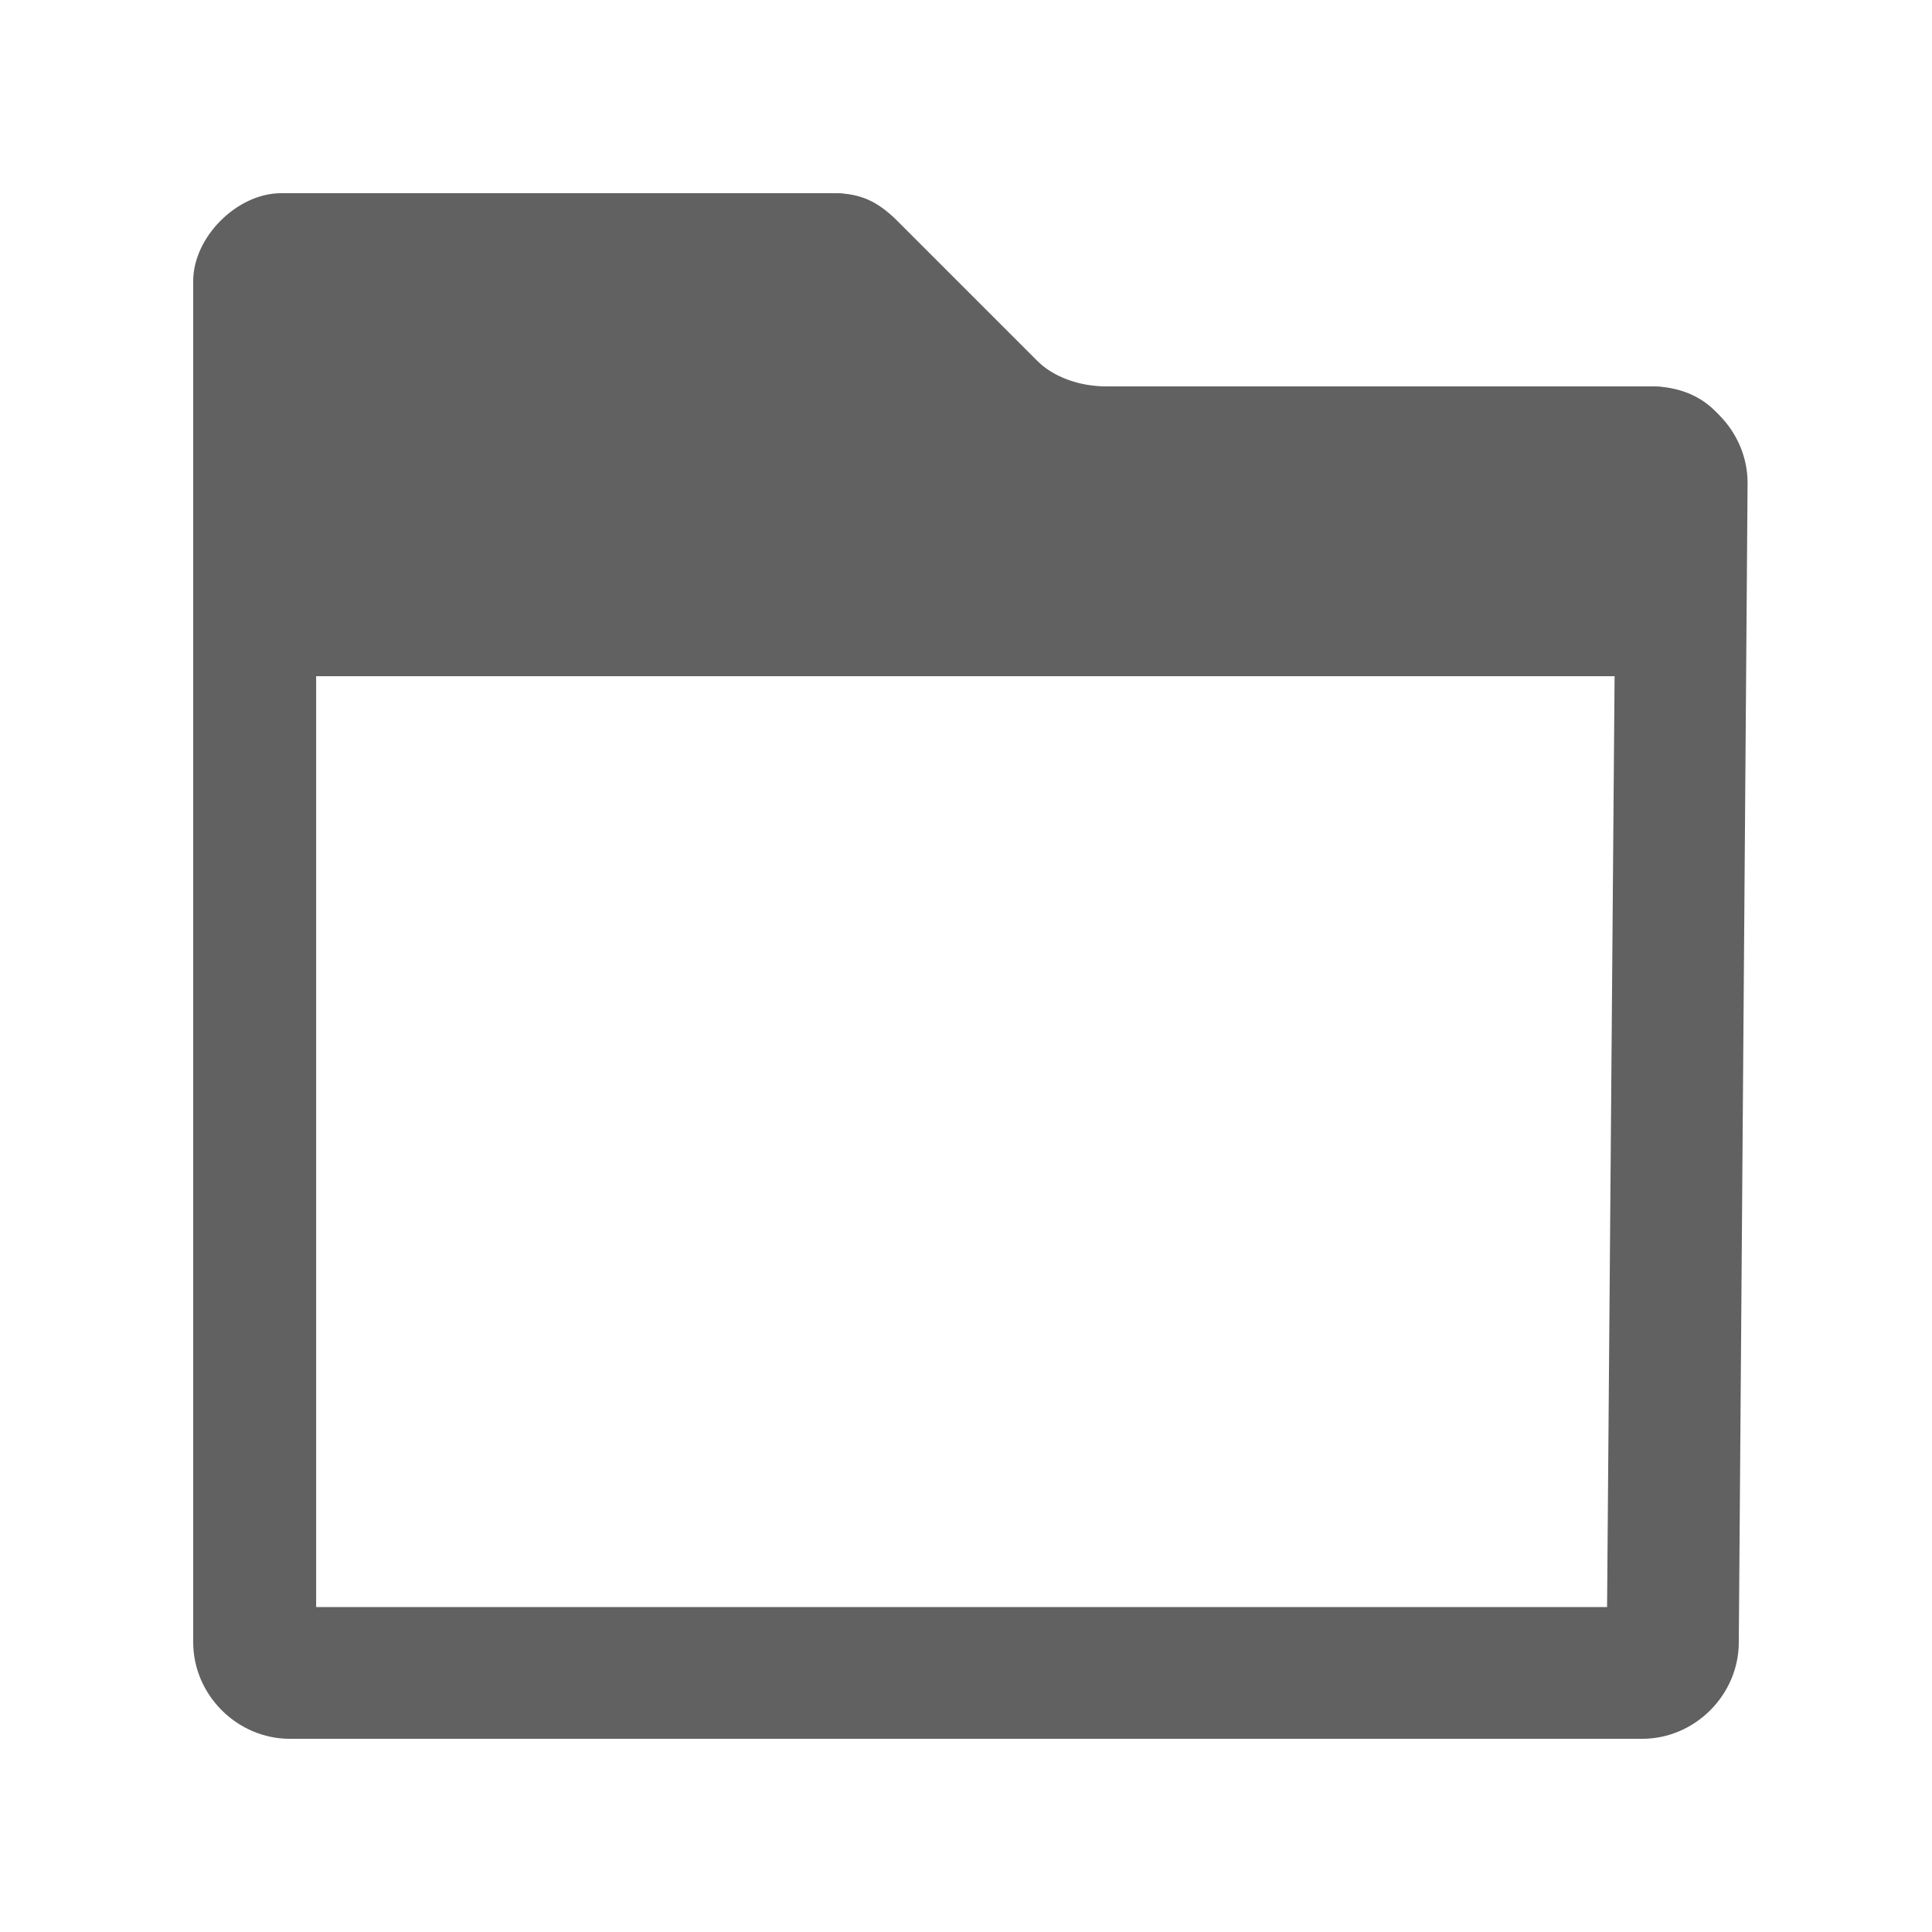
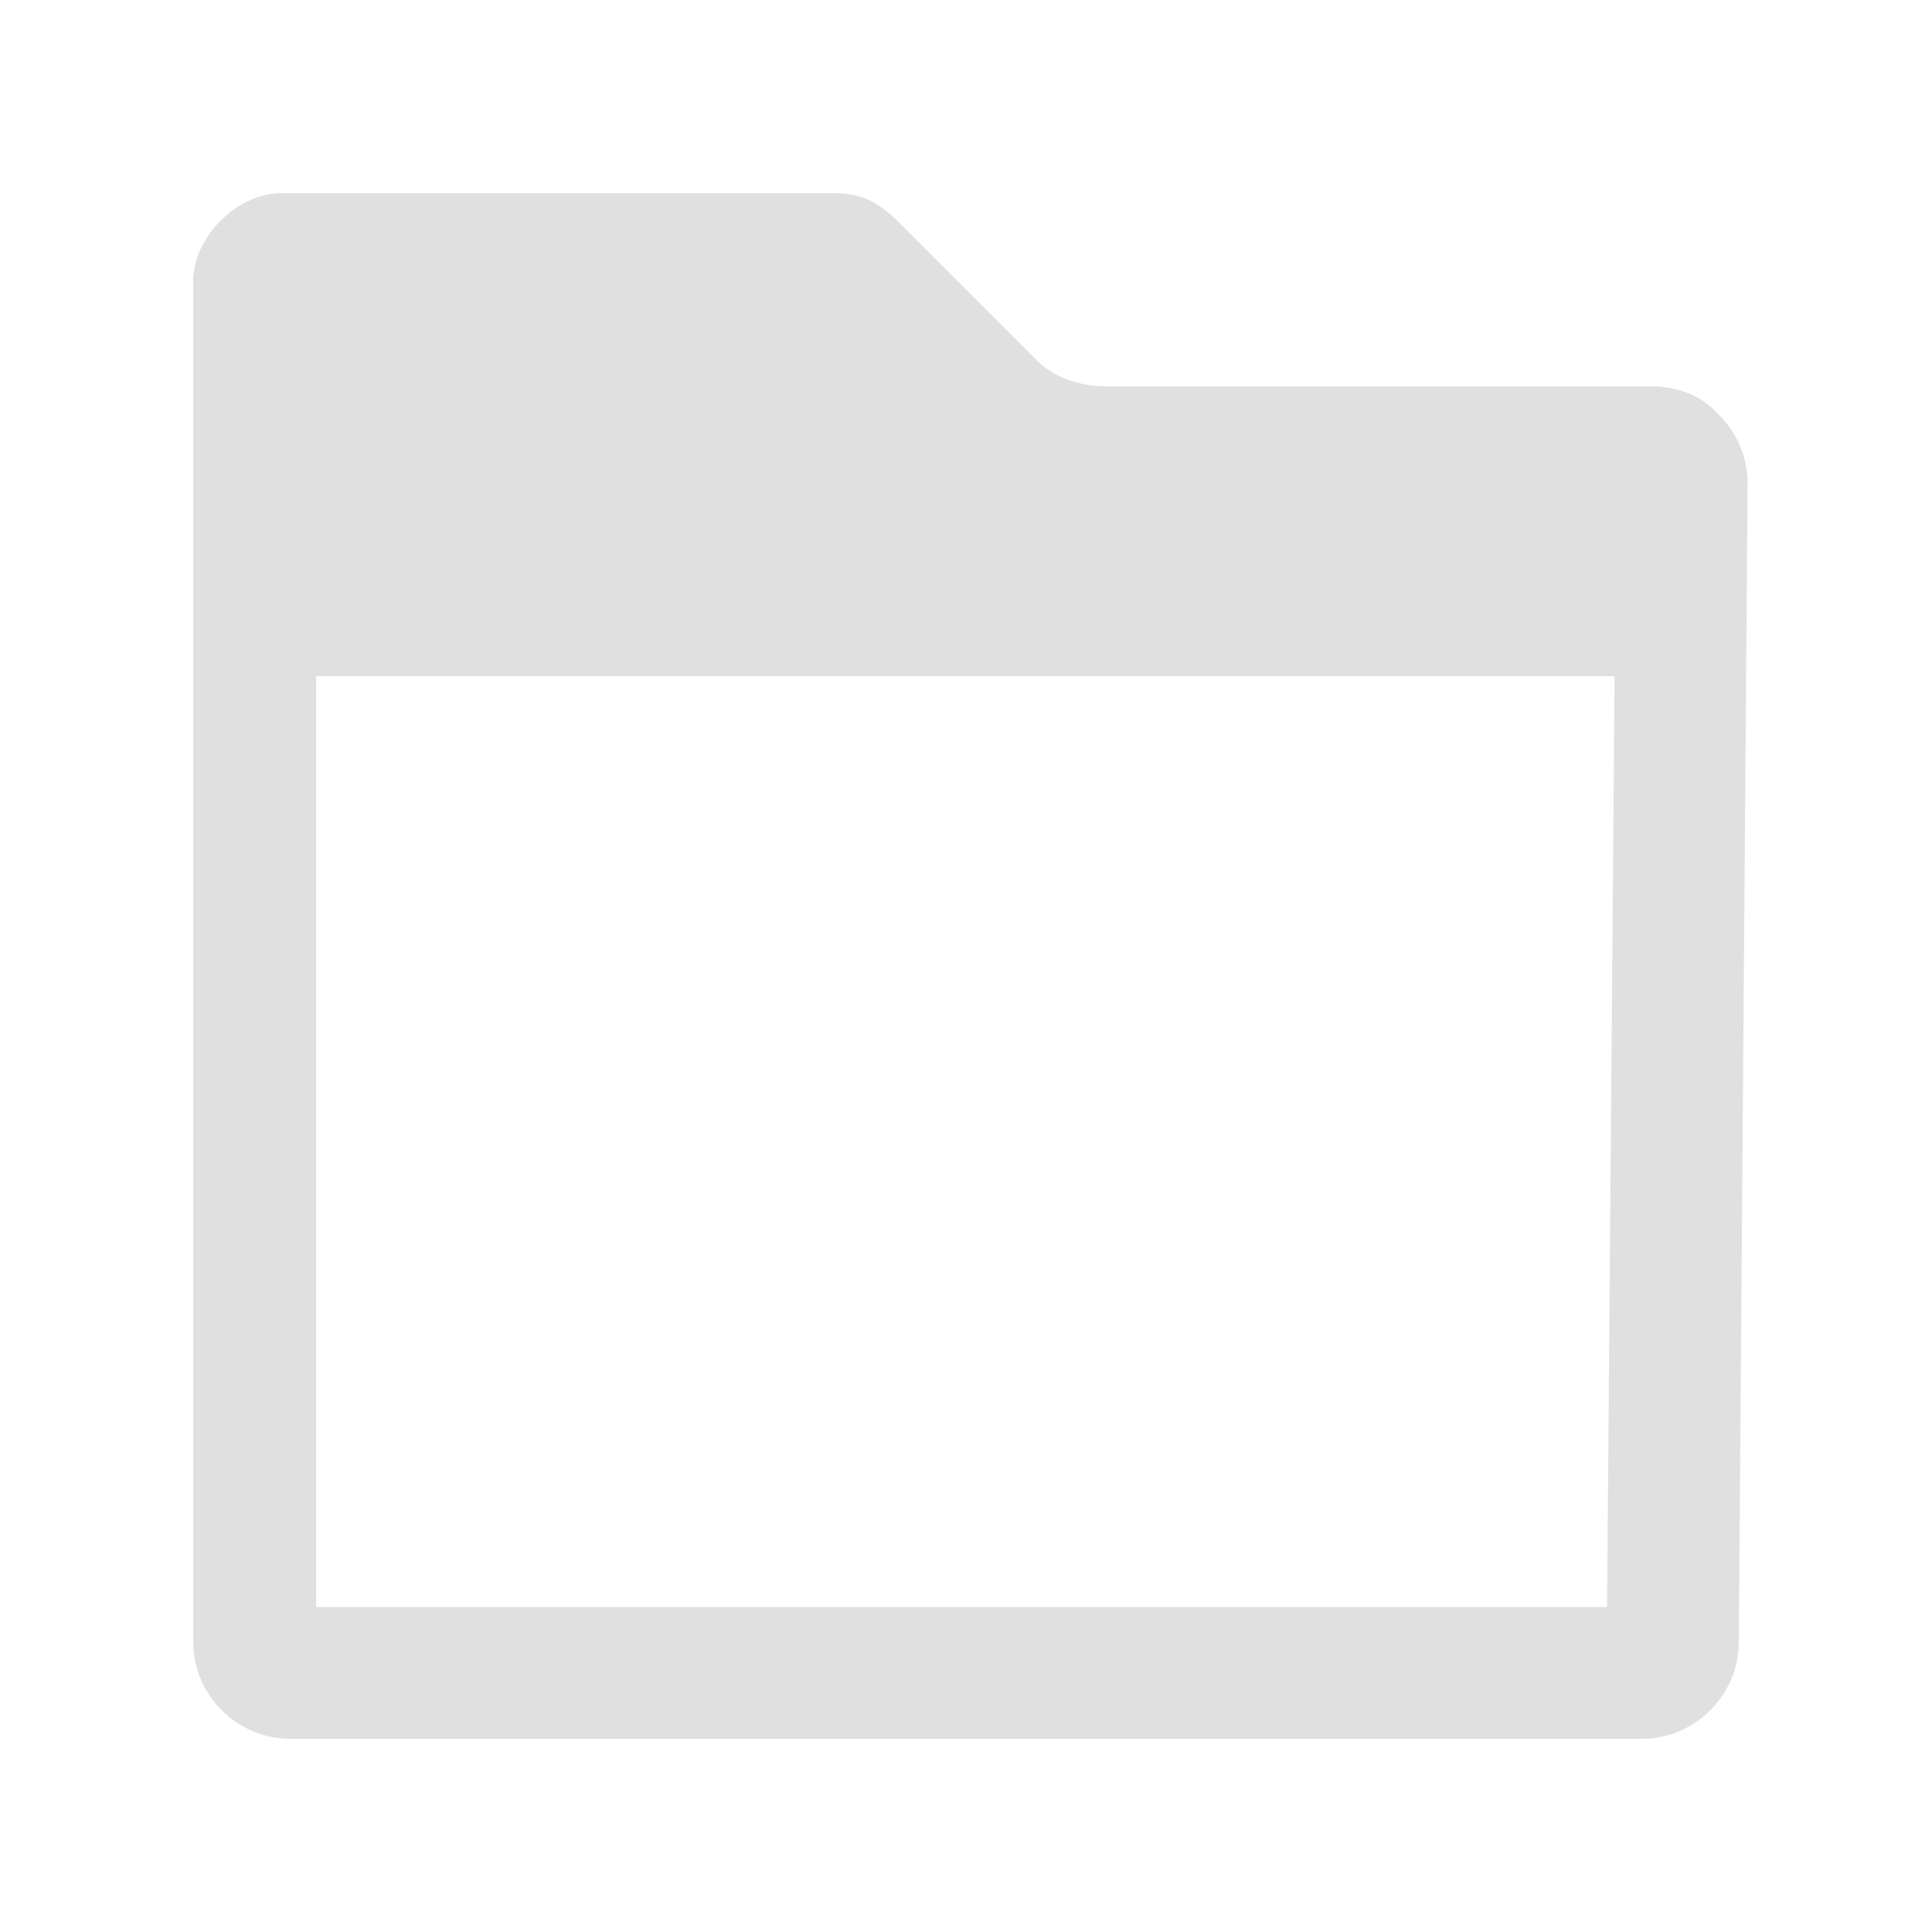
<svg xmlns="http://www.w3.org/2000/svg" version="1.1" id="Layer_1" x="0px" y="0px" viewBox="0 0 22 22" style="enable-background:new 0 0 22 22;" xml:space="preserve">
  <style type="text/css">
- 	.st0{fill:#616161;}
+ 	.st0{fill:#E0E0E0;}
	.st1{display:none;}
	.st2{display:inline;fill:none;stroke:#9E9E9E;stroke-width:2.000000e-02;stroke-miterlimit:10;}
</style>
  <g>
    <g>
      <path class="st0" d="M9.3,3.7l1.5,1.5c0.5,0.5,1.1,0.7,1.8,0.7h5.8l-0.1,12.4H3.6V3.7H9.3 M9.5,2.2H3.3c-0.6,0-1.1,0.5-1.1,1.1    v15.4c0,0.6,0.5,1.1,1.1,1.1h15.4c0.6,0,1.1-0.5,1.1-1.1l0.1-13.2c0-0.6-0.5-1.1-1.1-1.1h-6.2c-0.3,0-0.6-0.1-0.8-0.3l-1.6-1.6    C10,2.3,9.7,2.2,9.5,2.2L9.5,2.2z" />
    </g>
  </g>
  <g id="grid" class="st1">
    <line class="st2" x1="11" y1="0" x2="11" y2="22" />
    <path class="st2" d="M21.5,11" />
    <path class="st2" d="M0.4,11" />
    <line class="st2" x1="0" y1="22" x2="22" y2="0" />
    <line class="st2" x1="11" y1="0" x2="22" y2="11" />
    <line class="st2" x1="0" y1="11" x2="11" y2="22" />
    <line class="st2" x1="22" y1="11" x2="11" y2="22" />
    <line class="st2" x1="11" y1="0" x2="0" y2="11" />
    <line class="st2" x1="14.3" y1="0" x2="14.3" y2="22" />
    <line class="st2" x1="7.7" y1="0" x2="7.7" y2="22" />
    <line class="st2" x1="3.3" y1="0" x2="3.3" y2="22" />
    <line class="st2" x1="18.7" y1="0" x2="18.7" y2="22" />
    <line class="st2" x1="22" y1="11" x2="0" y2="11" />
    <line class="st2" x1="22" y1="14.3" x2="0" y2="14.3" />
    <line class="st2" x1="22" y1="7.7" x2="0" y2="7.7" />
    <line class="st2" x1="22" y1="3.3" x2="0" y2="3.3" />
    <line class="st2" x1="22" y1="18.7" x2="0" y2="18.7" />
    <line class="st2" x1="2.2" y1="0" x2="2.2" y2="22" />
    <line class="st2" x1="19.8" y1="0" x2="19.8" y2="22" />
    <line class="st2" x1="0" y1="19.8" x2="22" y2="19.8" />
    <line class="st2" x1="0" y1="2.2" x2="22" y2="2.2" />
    <line class="st2" x1="17.6" y1="0" x2="17.6" y2="22" />
    <line class="st2" x1="11" y1="1.6" x2="20.3" y2="11" />
    <line class="st2" x1="1.6" y1="11" x2="11" y2="20.3" />
    <line class="st2" x1="20.3" y1="11" x2="11" y2="20.3" />
    <line class="st2" x1="11" y1="1.6" x2="1.6" y2="11" />
    <line class="st2" x1="0" y1="0" x2="22" y2="22" />
    <line class="st2" x1="6.6" y1="0" x2="6.6" y2="22" />
    <line class="st2" x1="15.4" y1="0" x2="15.4" y2="22" />
    <line class="st2" x1="0" y1="15.4" x2="22" y2="15.4" />
    <line class="st2" x1="0" y1="6.6" x2="22" y2="6.6" />
    <line class="st2" x1="20.9" y1="22" x2="0" y2="1.1" />
    <line class="st2" x1="1.1" y1="0" x2="22" y2="20.9" />
    <path class="st2" d="M22,22" />
    <path class="st2" d="M0,0" />
    <line class="st2" x1="20.9" y1="22" x2="0" y2="1.1" />
    <line class="st2" x1="1.1" y1="0" x2="22" y2="20.9" />
    <line class="st2" x1="0" y1="20.9" x2="20.9" y2="0" />
    <line class="st2" x1="22" y1="1.1" x2="1.1" y2="22" />
    <line class="st2" x1="4.4" y1="0" x2="4.4" y2="22" />
    <line class="st2" x1="22" y1="17.6" x2="0" y2="17.6" />
    <line class="st2" x1="22" y1="4.4" x2="0" y2="4.4" />
-     <rect x="7.9" y="7.9" transform="matrix(0.7071 -0.7071 0.7071 0.7071 -4.5558 10.9994)" class="st2" width="6.2" height="6.2" />
+     <rect x="7.9" y="7.9" transform="matrix(0.7071 -0.7071 0.7071 0.7071 -4.5558 11.0001)" class="st2" width="6.2" height="6.2" />
    <line class="st2" x1="0" y1="16.5" x2="22" y2="16.5" />
    <line class="st2" x1="16.5" y1="22" x2="16.5" y2="0" />
    <line class="st2" x1="5.5" y1="22" x2="5.5" y2="0" />
    <line class="st2" x1="22" y1="5.5" x2="0" y2="5.5" />
    <line class="st2" x1="12.1" y1="0" x2="12.1" y2="22" />
    <line class="st2" x1="13.2" y1="0" x2="13.2" y2="22" />
    <line class="st2" x1="8.8" y1="22" x2="8.8" y2="0" />
    <line class="st2" x1="9.9" y1="22" x2="9.9" y2="0" />
    <line class="st2" x1="0" y1="7.7" x2="22" y2="7.7" />
    <line class="st2" x1="0" y1="14.3" x2="22" y2="14.3" />
    <line class="st2" x1="0" y1="9.9" x2="22" y2="9.9" />
    <line class="st2" x1="0" y1="8.8" x2="22" y2="8.8" />
    <line class="st2" x1="22" y1="13.2" x2="0" y2="13.2" />
    <line class="st2" x1="22" y1="12.1" x2="0" y2="12.1" />
    <line class="st2" x1="1.1" y1="0" x2="1.1" y2="22" />
    <line class="st2" x1="20.9" y1="0" x2="20.9" y2="22" />
    <line class="st2" x1="0" y1="1.1" x2="22" y2="1.1" />
    <line class="st2" x1="0" y1="20.9" x2="22" y2="20.9" />
  </g>
  <g>
    <path class="st0" d="M3.2,2.2h6.3c0.3,0,0.5,0.1,0.7,0.3l1.6,1.6c0.2,0.2,0.4,0.3,0.7,0.3h6.3c0.6,0,1,0.4,1,1v1.3c0,0.6-0.5,1-1,1   H3.2c-0.6,0-1-0.5-1-1V3.2C2.2,2.7,2.7,2.2,3.2,2.2z" />
  </g>
</svg>
